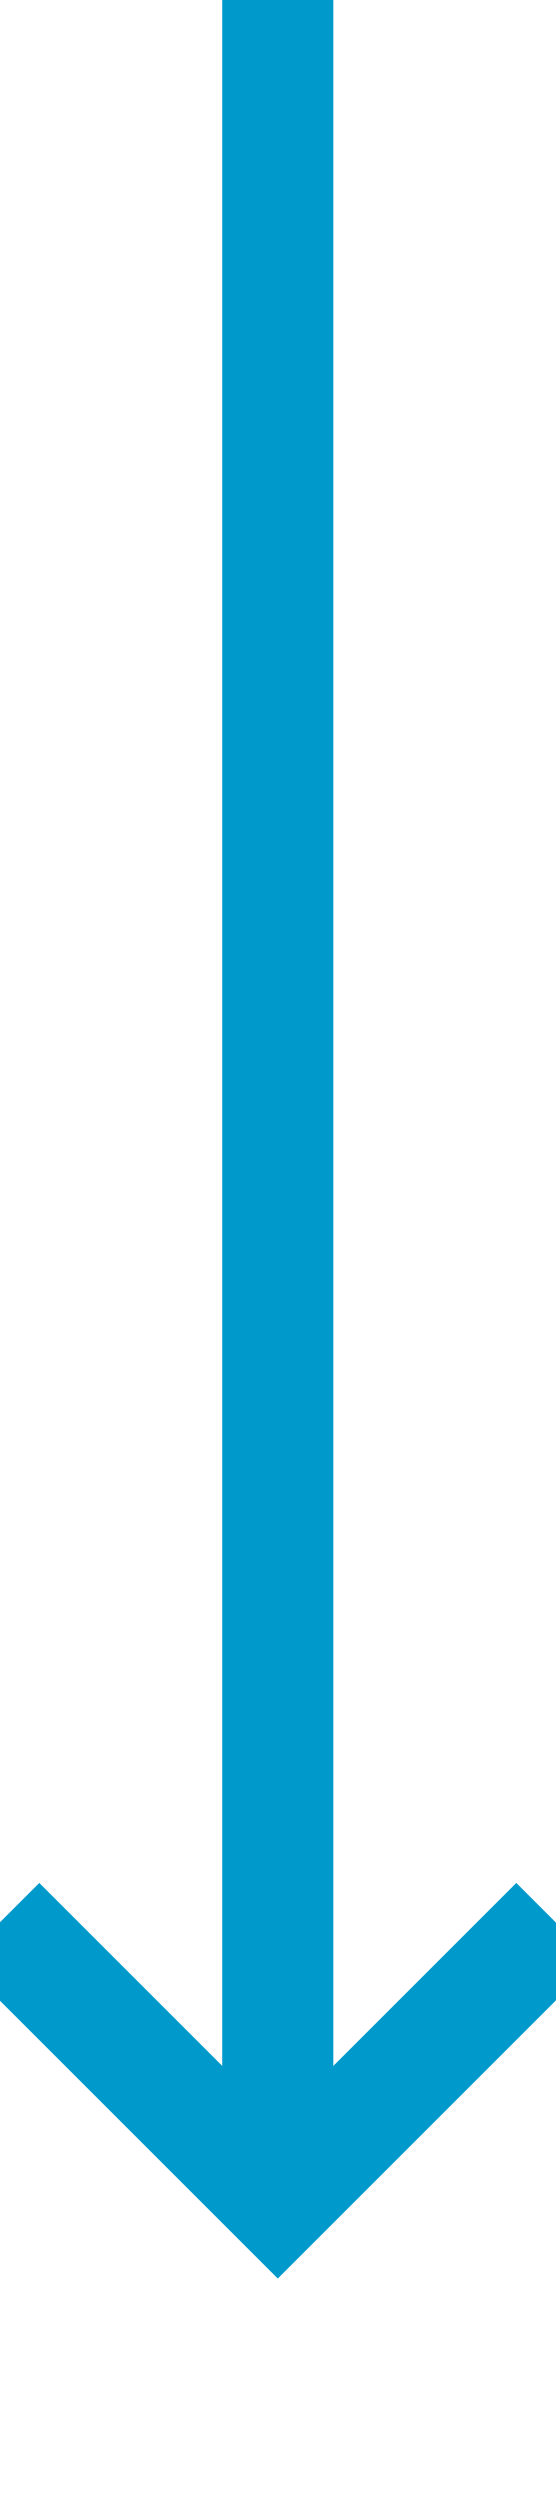
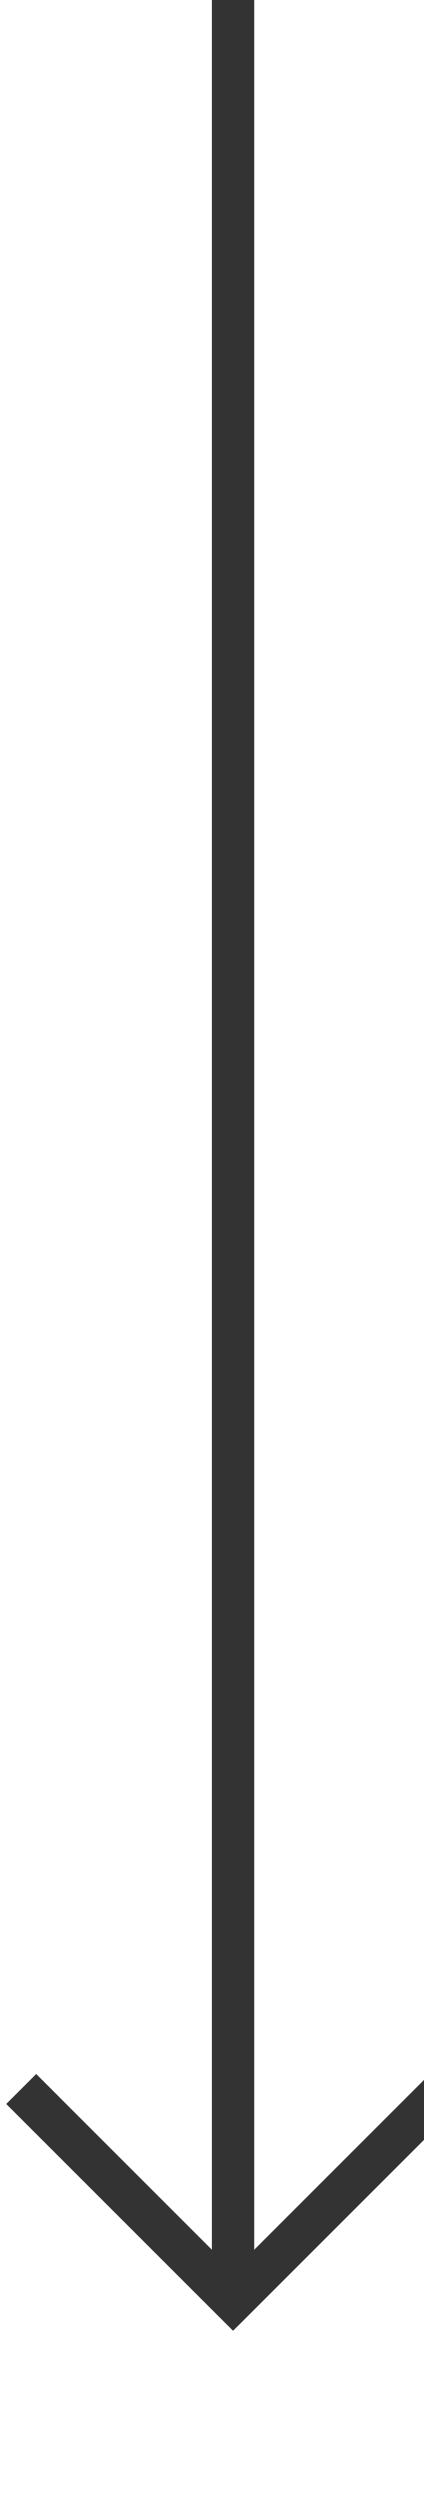
- <svg xmlns="http://www.w3.org/2000/svg" version="1.1" width="10px" height="45px" preserveAspectRatio="xMidYMin meet" viewBox="354 980  8 45">
-   <path d="M 358 980  L 358 1019  " stroke-width="2" stroke="#0099cc" fill="none" />
-   <path d="M 362.293 1013.893  L 358 1018.186  L 353.707 1013.893  L 352.293 1015.307  L 357.293 1020.307  L 358 1021.014  L 358.707 1020.307  L 363.707 1015.307  L 362.293 1013.893  Z " fill-rule="nonzero" fill="#0099cc" stroke="none" />
+ <svg xmlns="http://www.w3.org/2000/svg" version="1.1" width="10px" height="59px" preserveAspectRatio="xMidYMin meet" viewBox="395 1346  8 59">
+   <path d="M 399.5 1346  L 399.5 1400  " stroke-width="1" stroke="#333333" fill="none" />
+   <path d="M 404.146 1394.946  L 399.5 1399.593  L 394.854 1394.946  L 394.146 1395.654  L 399.146 1400.654  L 399.5 1401.007  L 399.854 1400.654  L 404.854 1395.654  L 404.146 1394.946  Z " fill-rule="nonzero" fill="#333333" stroke="none" />
</svg>
